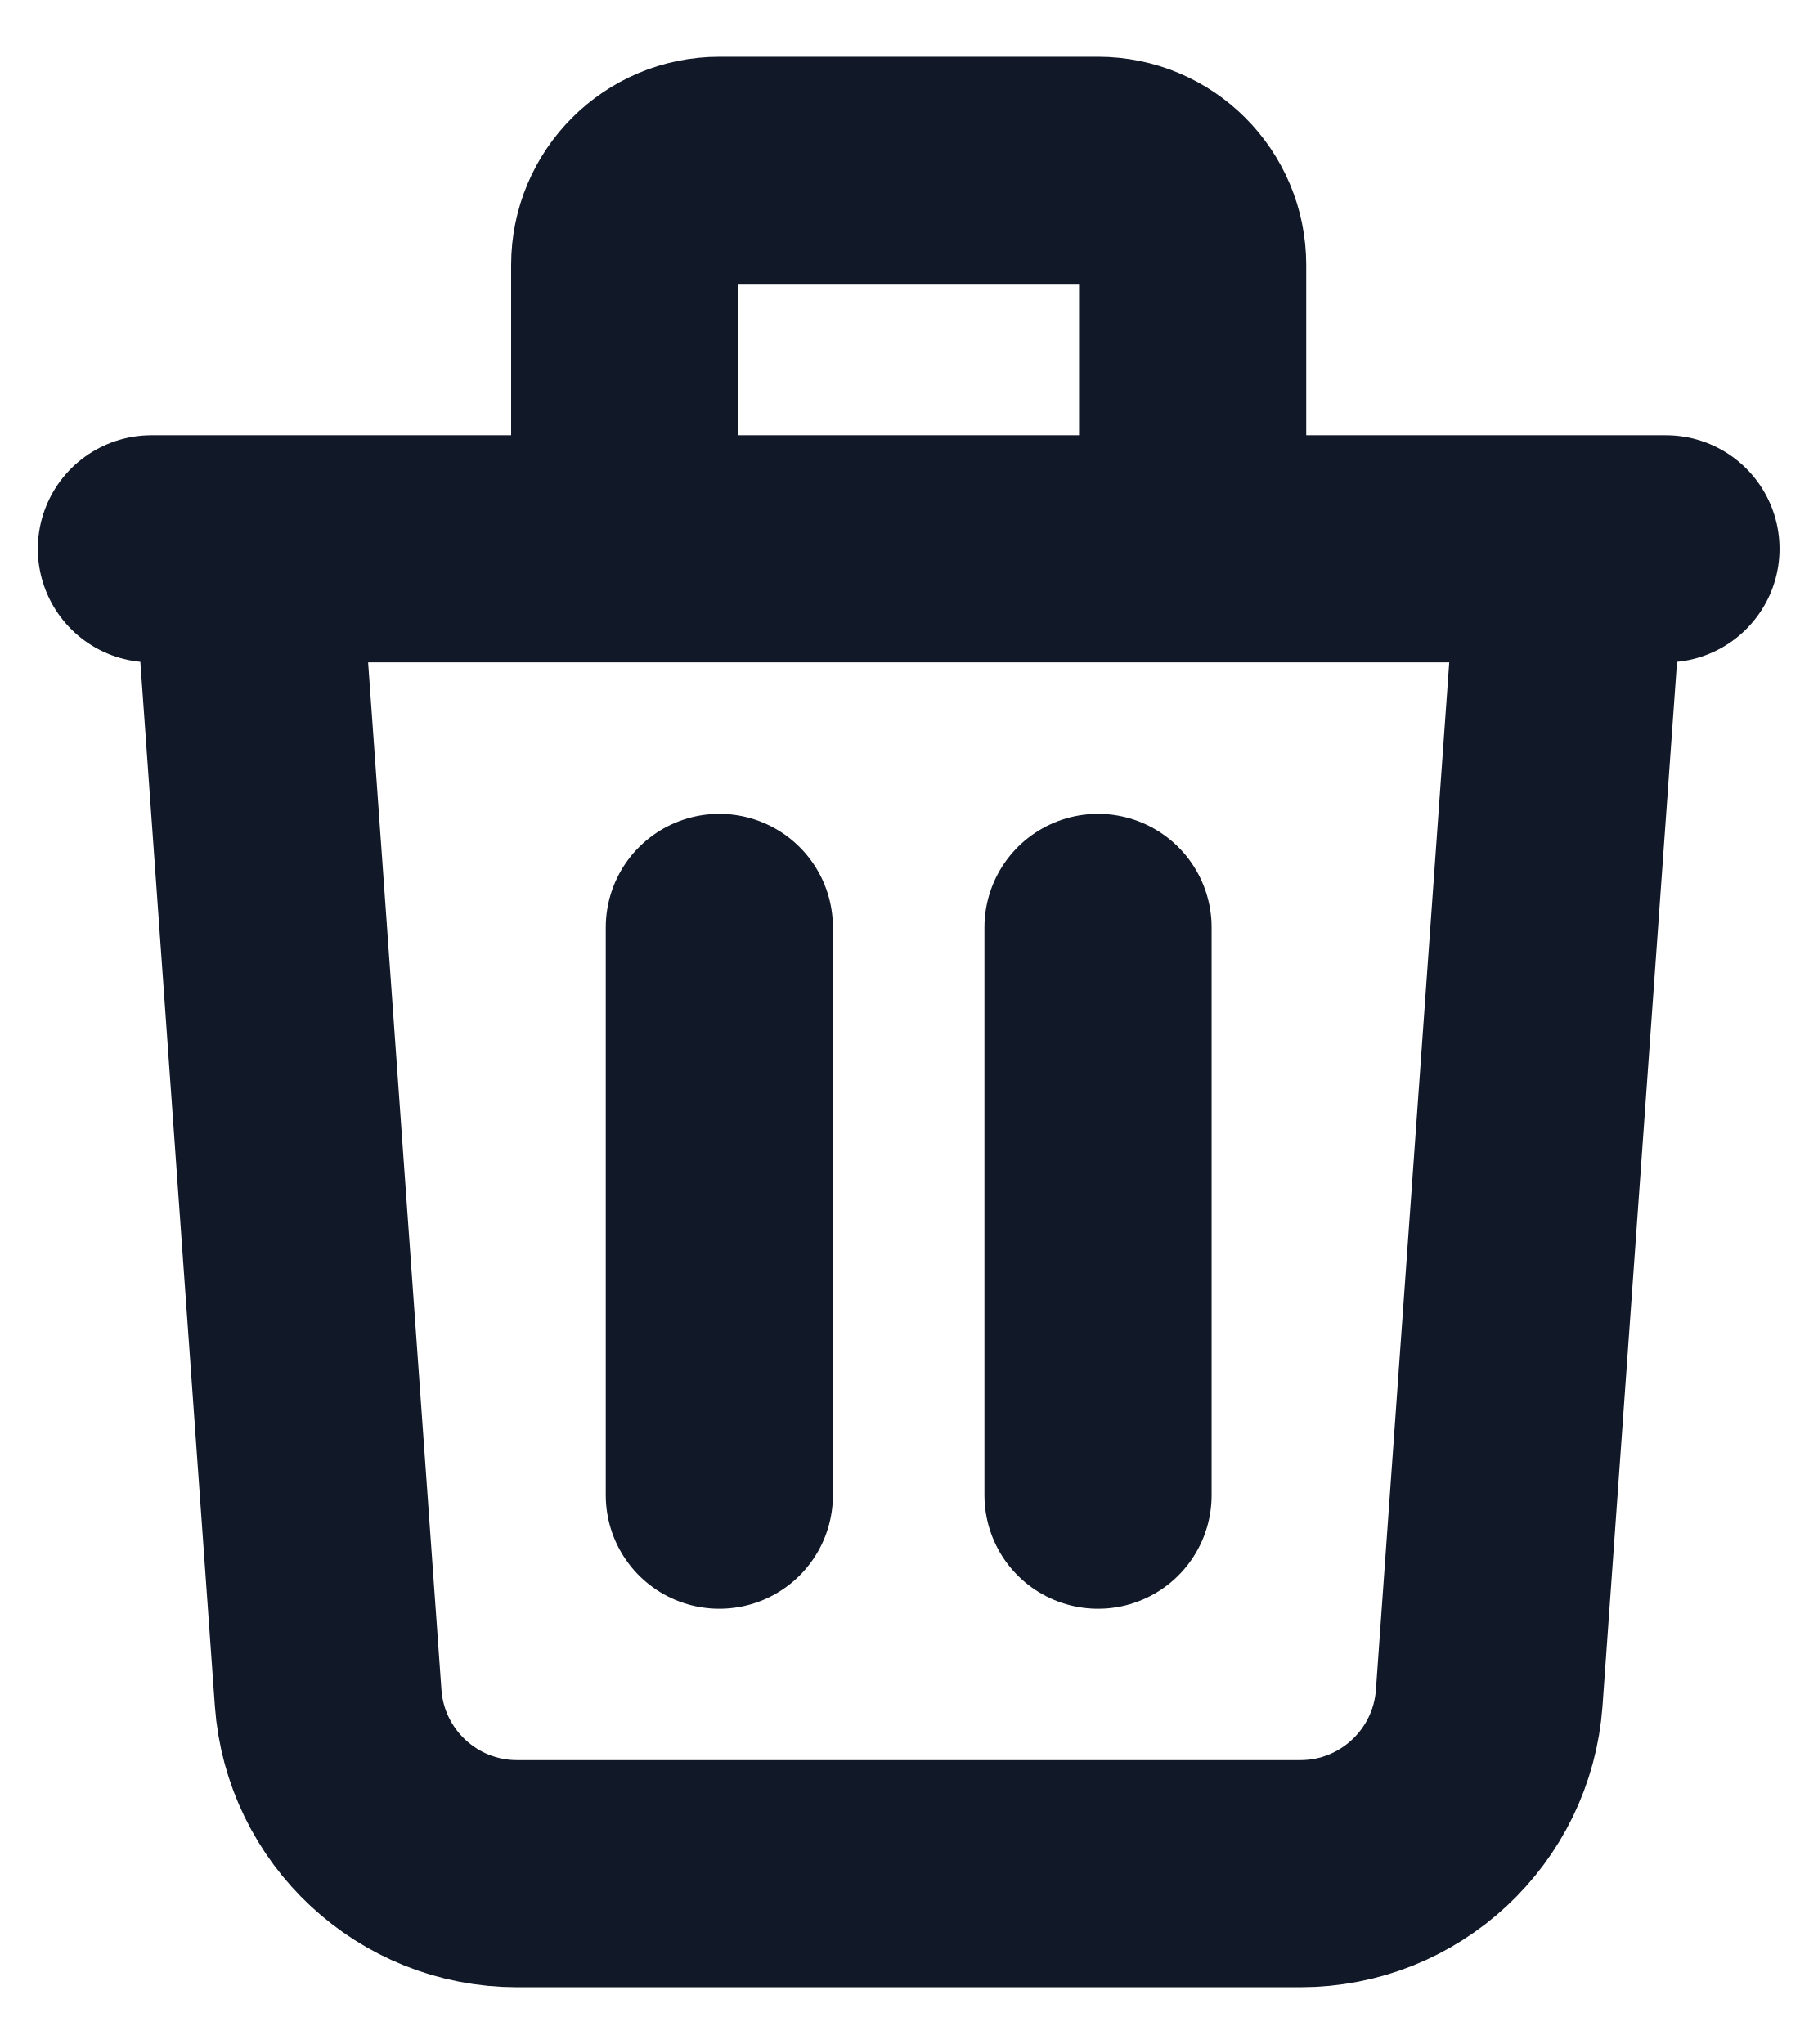
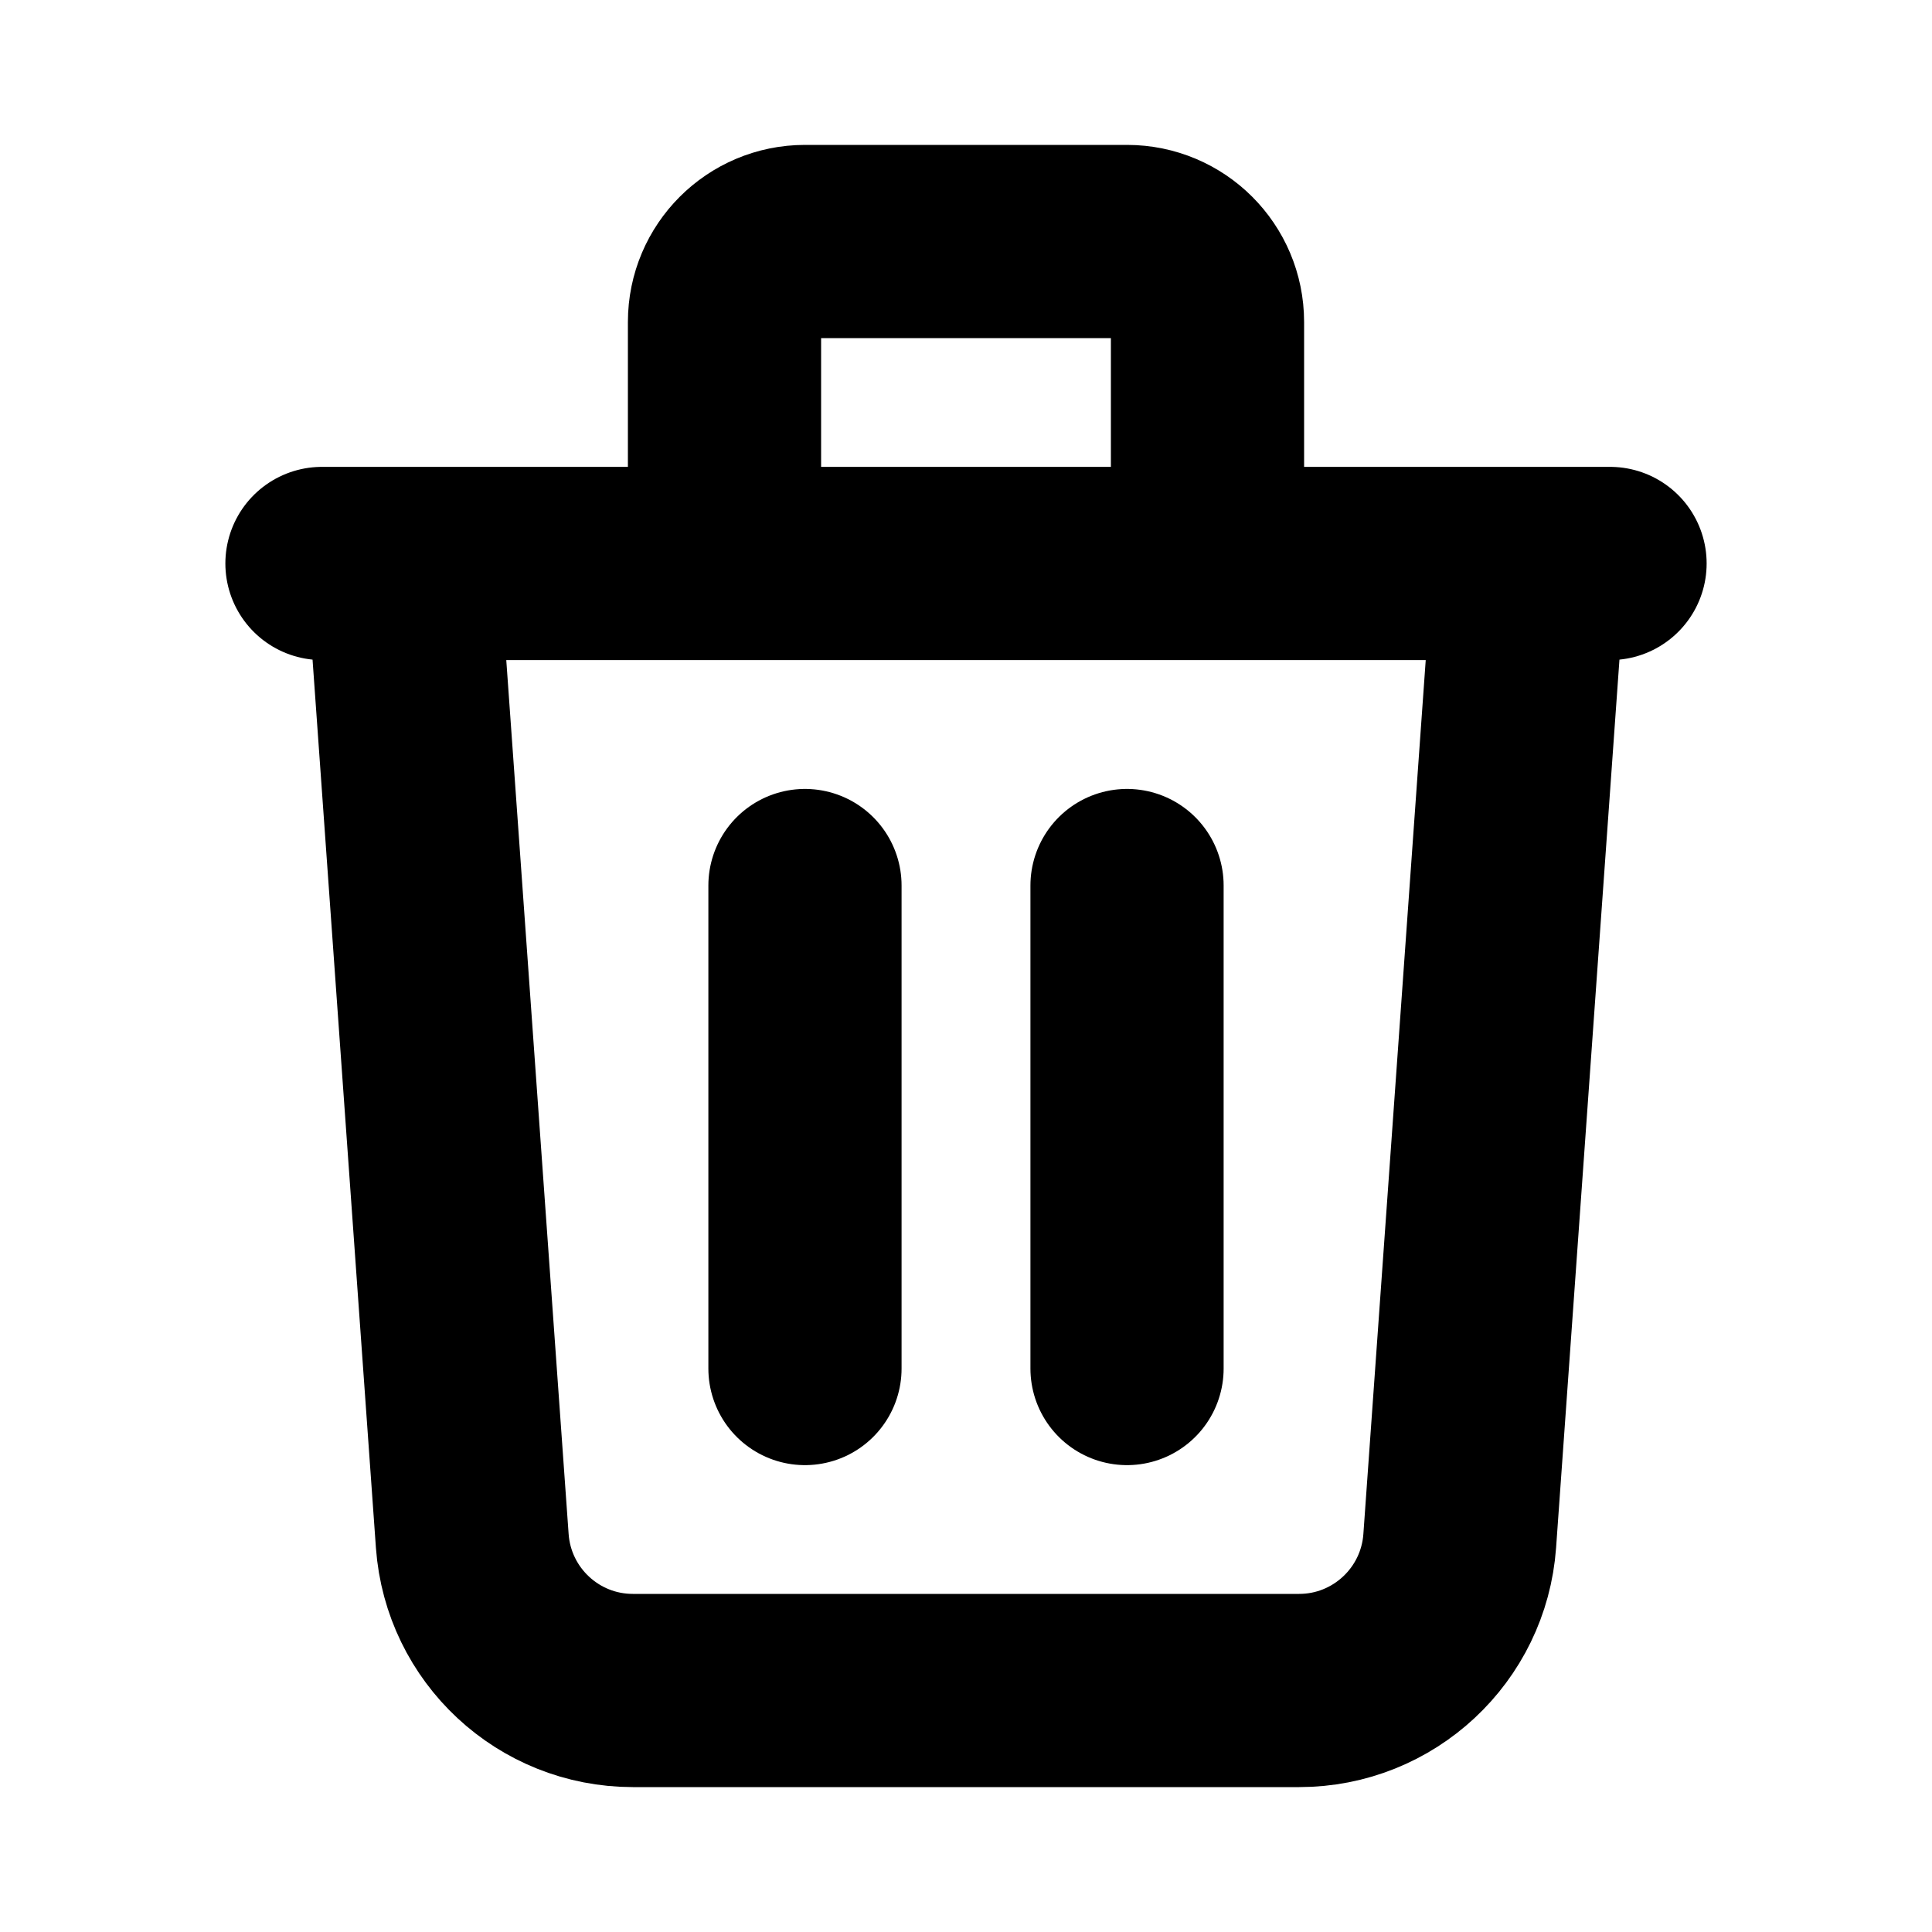
- <svg xmlns="http://www.w3.org/2000/svg" width="16" height="18" viewBox="0 0 16 18" fill="none">
-   <path d="M13.833 4.833L13.111 14.952C13.048 15.824 12.322 16.5 11.448 16.5H4.552C3.677 16.5 2.952 15.824 2.889 14.952L2.167 4.833M6.333 8.167V13.167M9.667 8.167V13.167M10.5 4.833V2.333C10.5 1.873 10.127 1.5 9.667 1.5H6.333C5.873 1.5 5.5 1.873 5.5 2.333V4.833M1.333 4.833H14.667" stroke="#111827" stroke-width="2" stroke-linecap="round" stroke-linejoin="round" />
+ <svg xmlns="http://www.w3.org/2000/svg" width="20" height="20" viewBox="0 0 20 20" fill="none">
+   <path d="M15.833 5.833L15.111 15.952C15.048 16.824 14.322 17.5 13.448 17.5H6.552C5.677 17.5 4.952 16.824 4.889 15.952L4.167 5.833M8.333 9.167V14.167M11.667 9.167V14.167M12.5 5.833V3.333C12.5 2.873 12.127 2.5 11.667 2.5H8.333C7.873 2.5 7.5 2.873 7.5 3.333V5.833M3.333 5.833H16.667" stroke="currentColor" stroke-width="2" stroke-linecap="round" stroke-linejoin="round" />
</svg>
